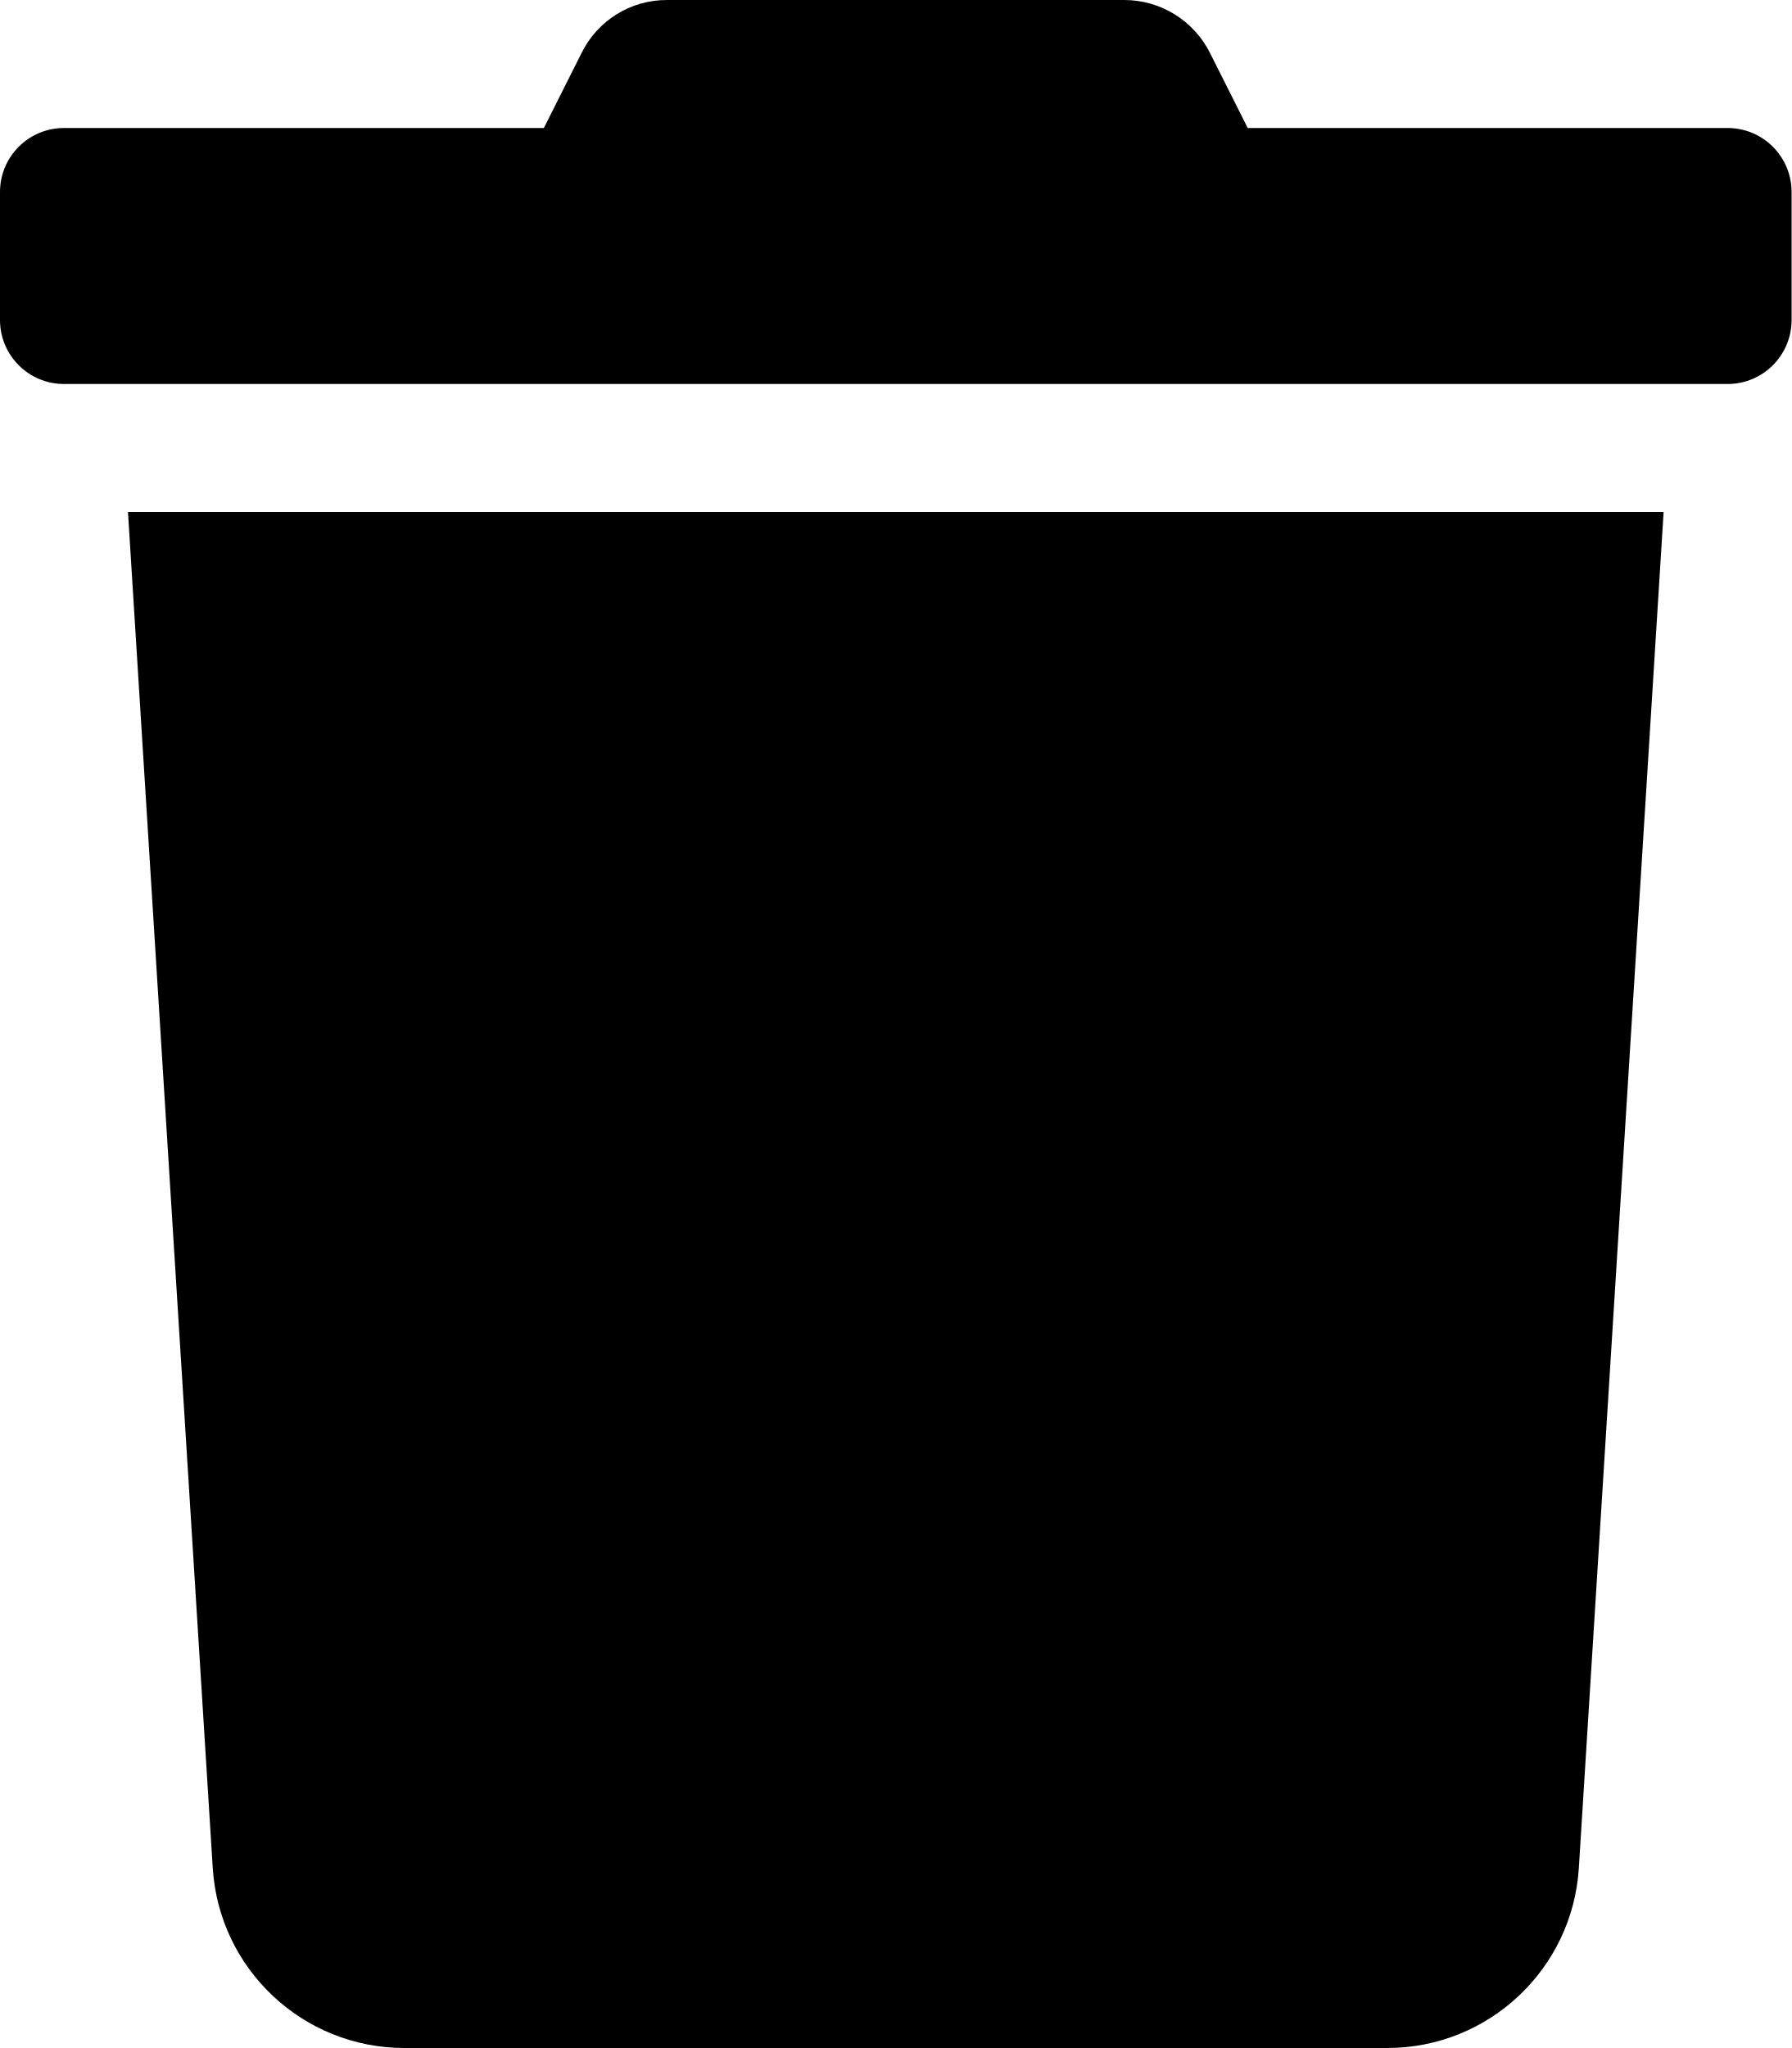
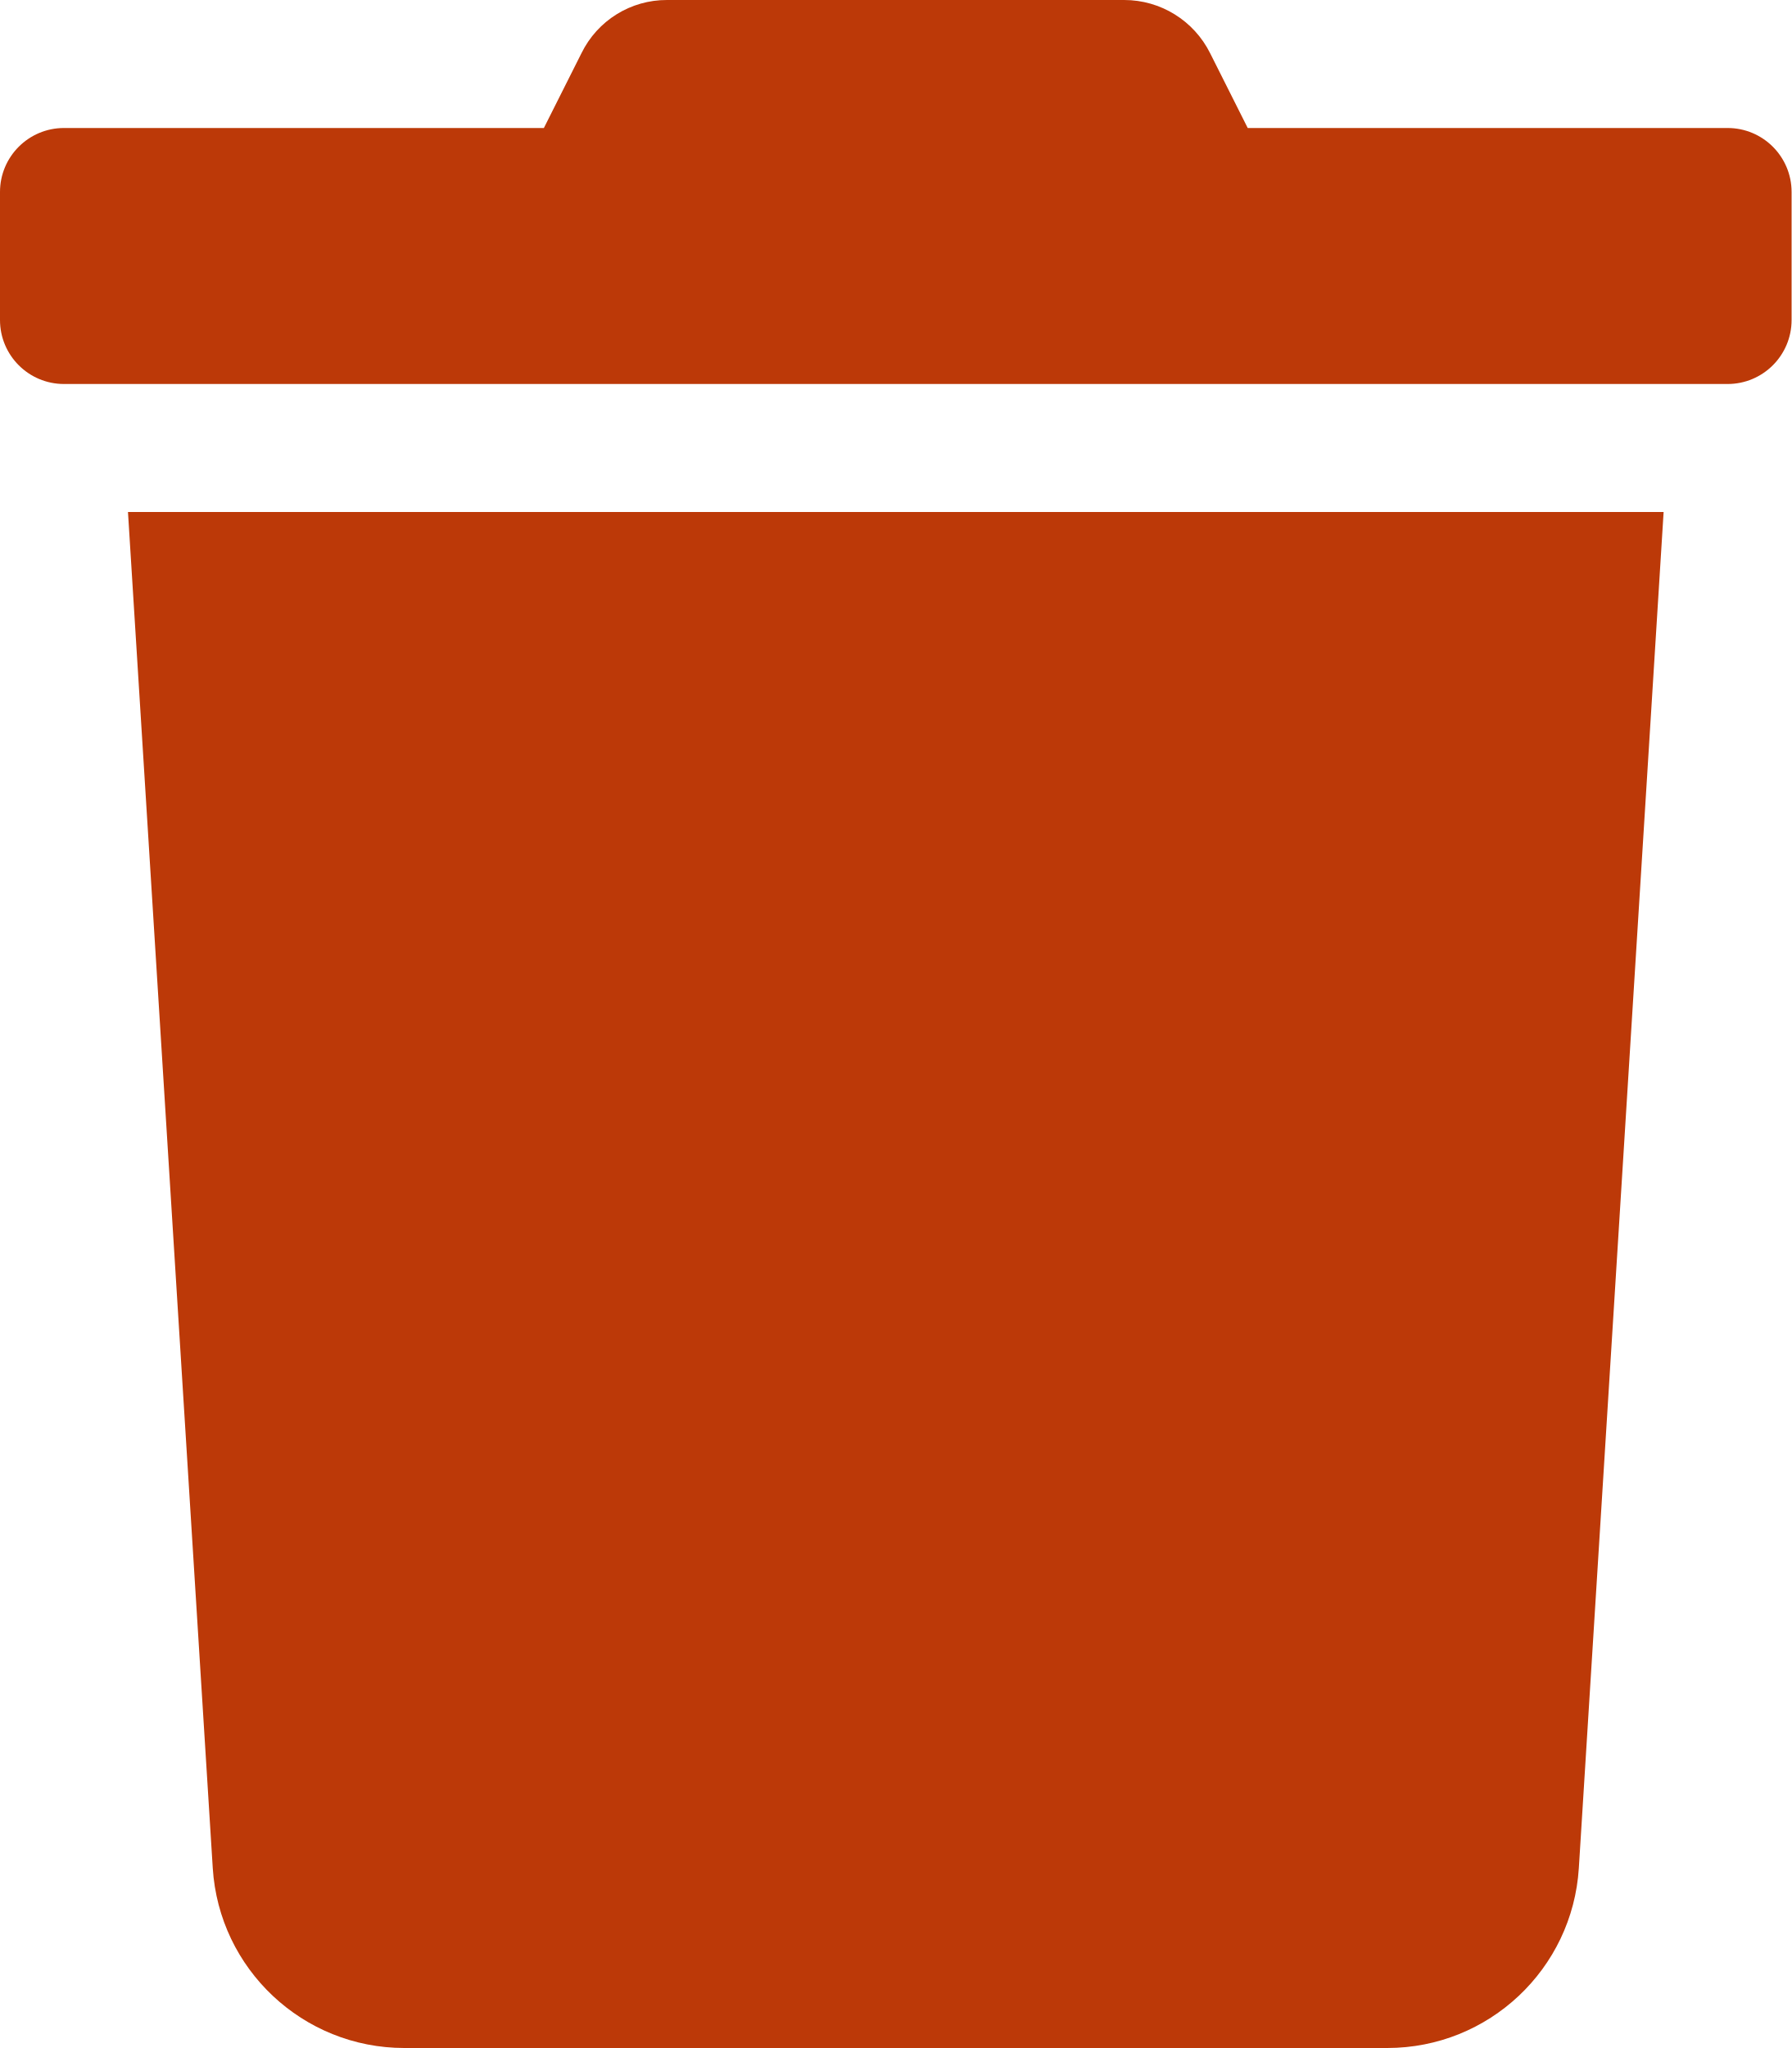
<svg xmlns="http://www.w3.org/2000/svg" aria-hidden="true" focusable="false" data-prefix="fas" data-icon="trash" class="svg-inline--fa fa-trash fa-w-14" role="img" viewBox="0 0 448 512">
-   <path fill="currentColor" d="M432 32H312l-9.4-18.7A24 24 0 0 0 281.1 0H166.8a23.72 23.72 0 0 0-21.4 13.3L136 32H16A16 16 0 0 0 0 48v32a16 16 0 0 0 16 16h416a16 16 0 0 0 16-16V48a16 16 0 0 0-16-16zM53.2 467a48 48 0 0 0 47.9 45h245.8a48 48 0 0 0 47.9-45L416 128H32z" />
+   <path style="fill:#bc3908;" d="M432 32H312l-9.4-18.7A24 24 0 0 0 281.1 0H166.8a23.72 23.72 0 0 0-21.4 13.3L136 32H16A16 16 0 0 0 0 48v32a16 16 0 0 0 16 16h416a16 16 0 0 0 16-16V48a16 16 0 0 0-16-16zM53.2 467a48 48 0 0 0 47.9 45h245.8a48 48 0 0 0 47.9-45L416 128H32z" />
</svg>
